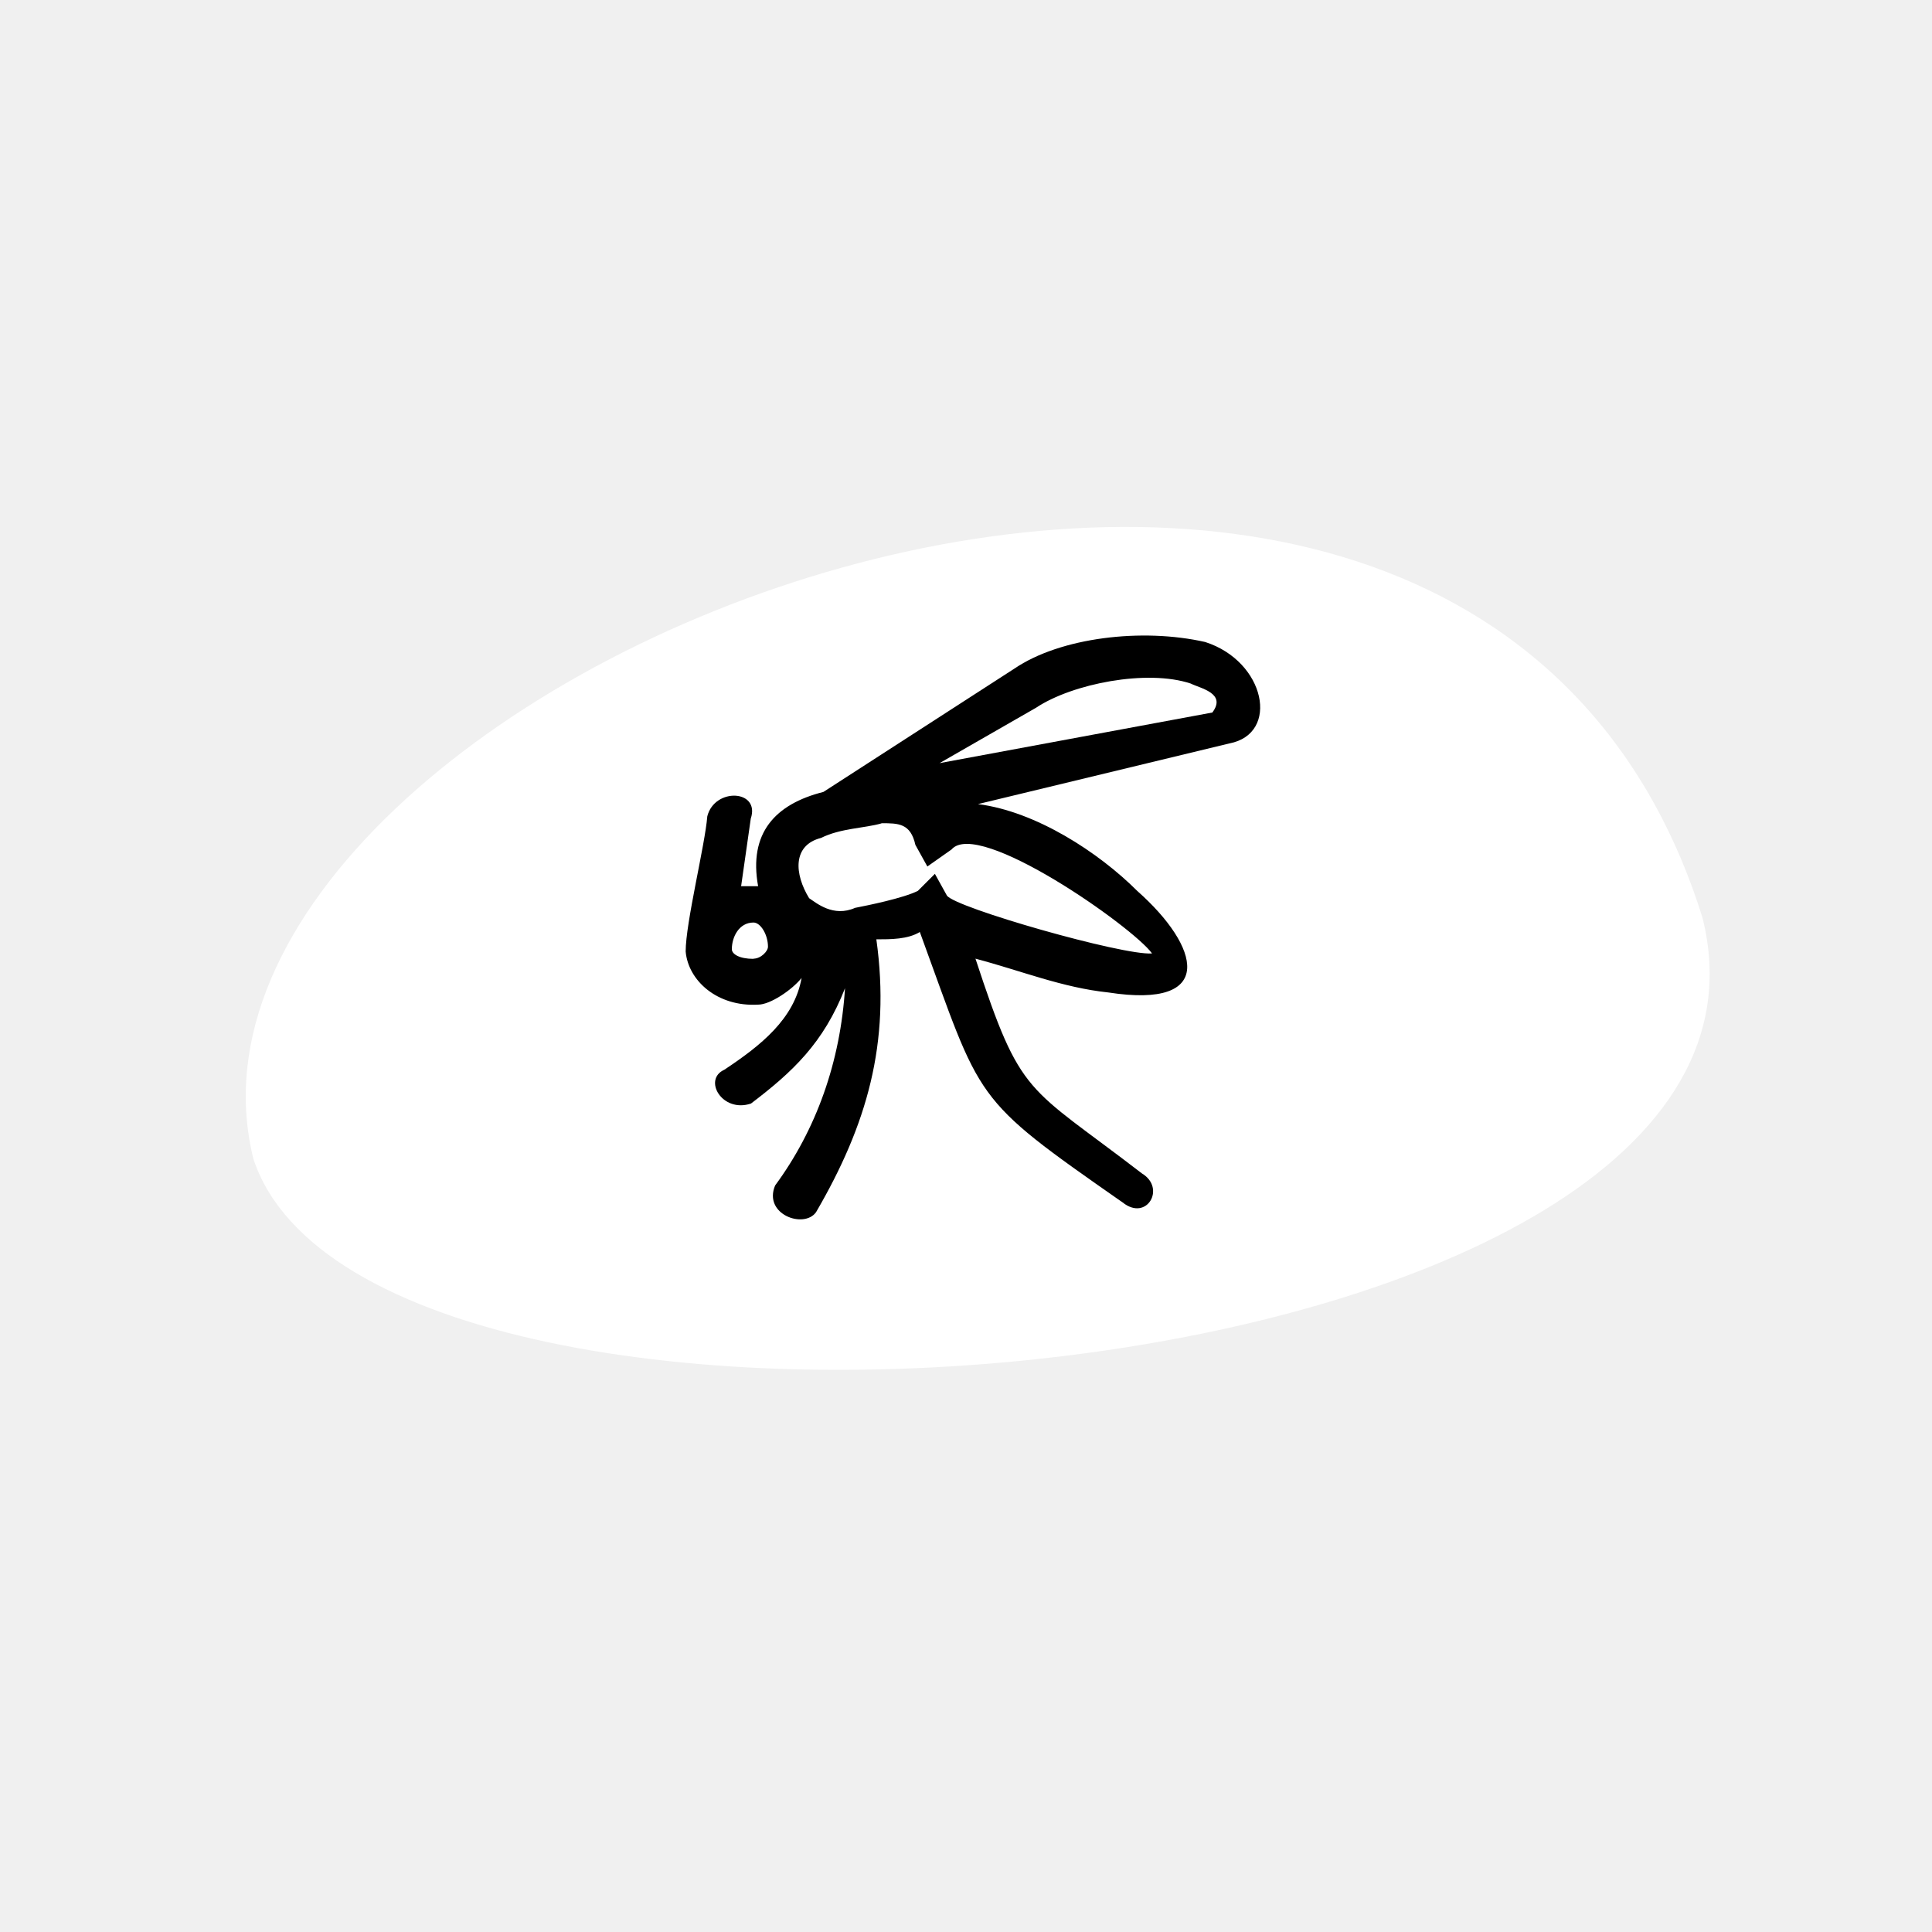
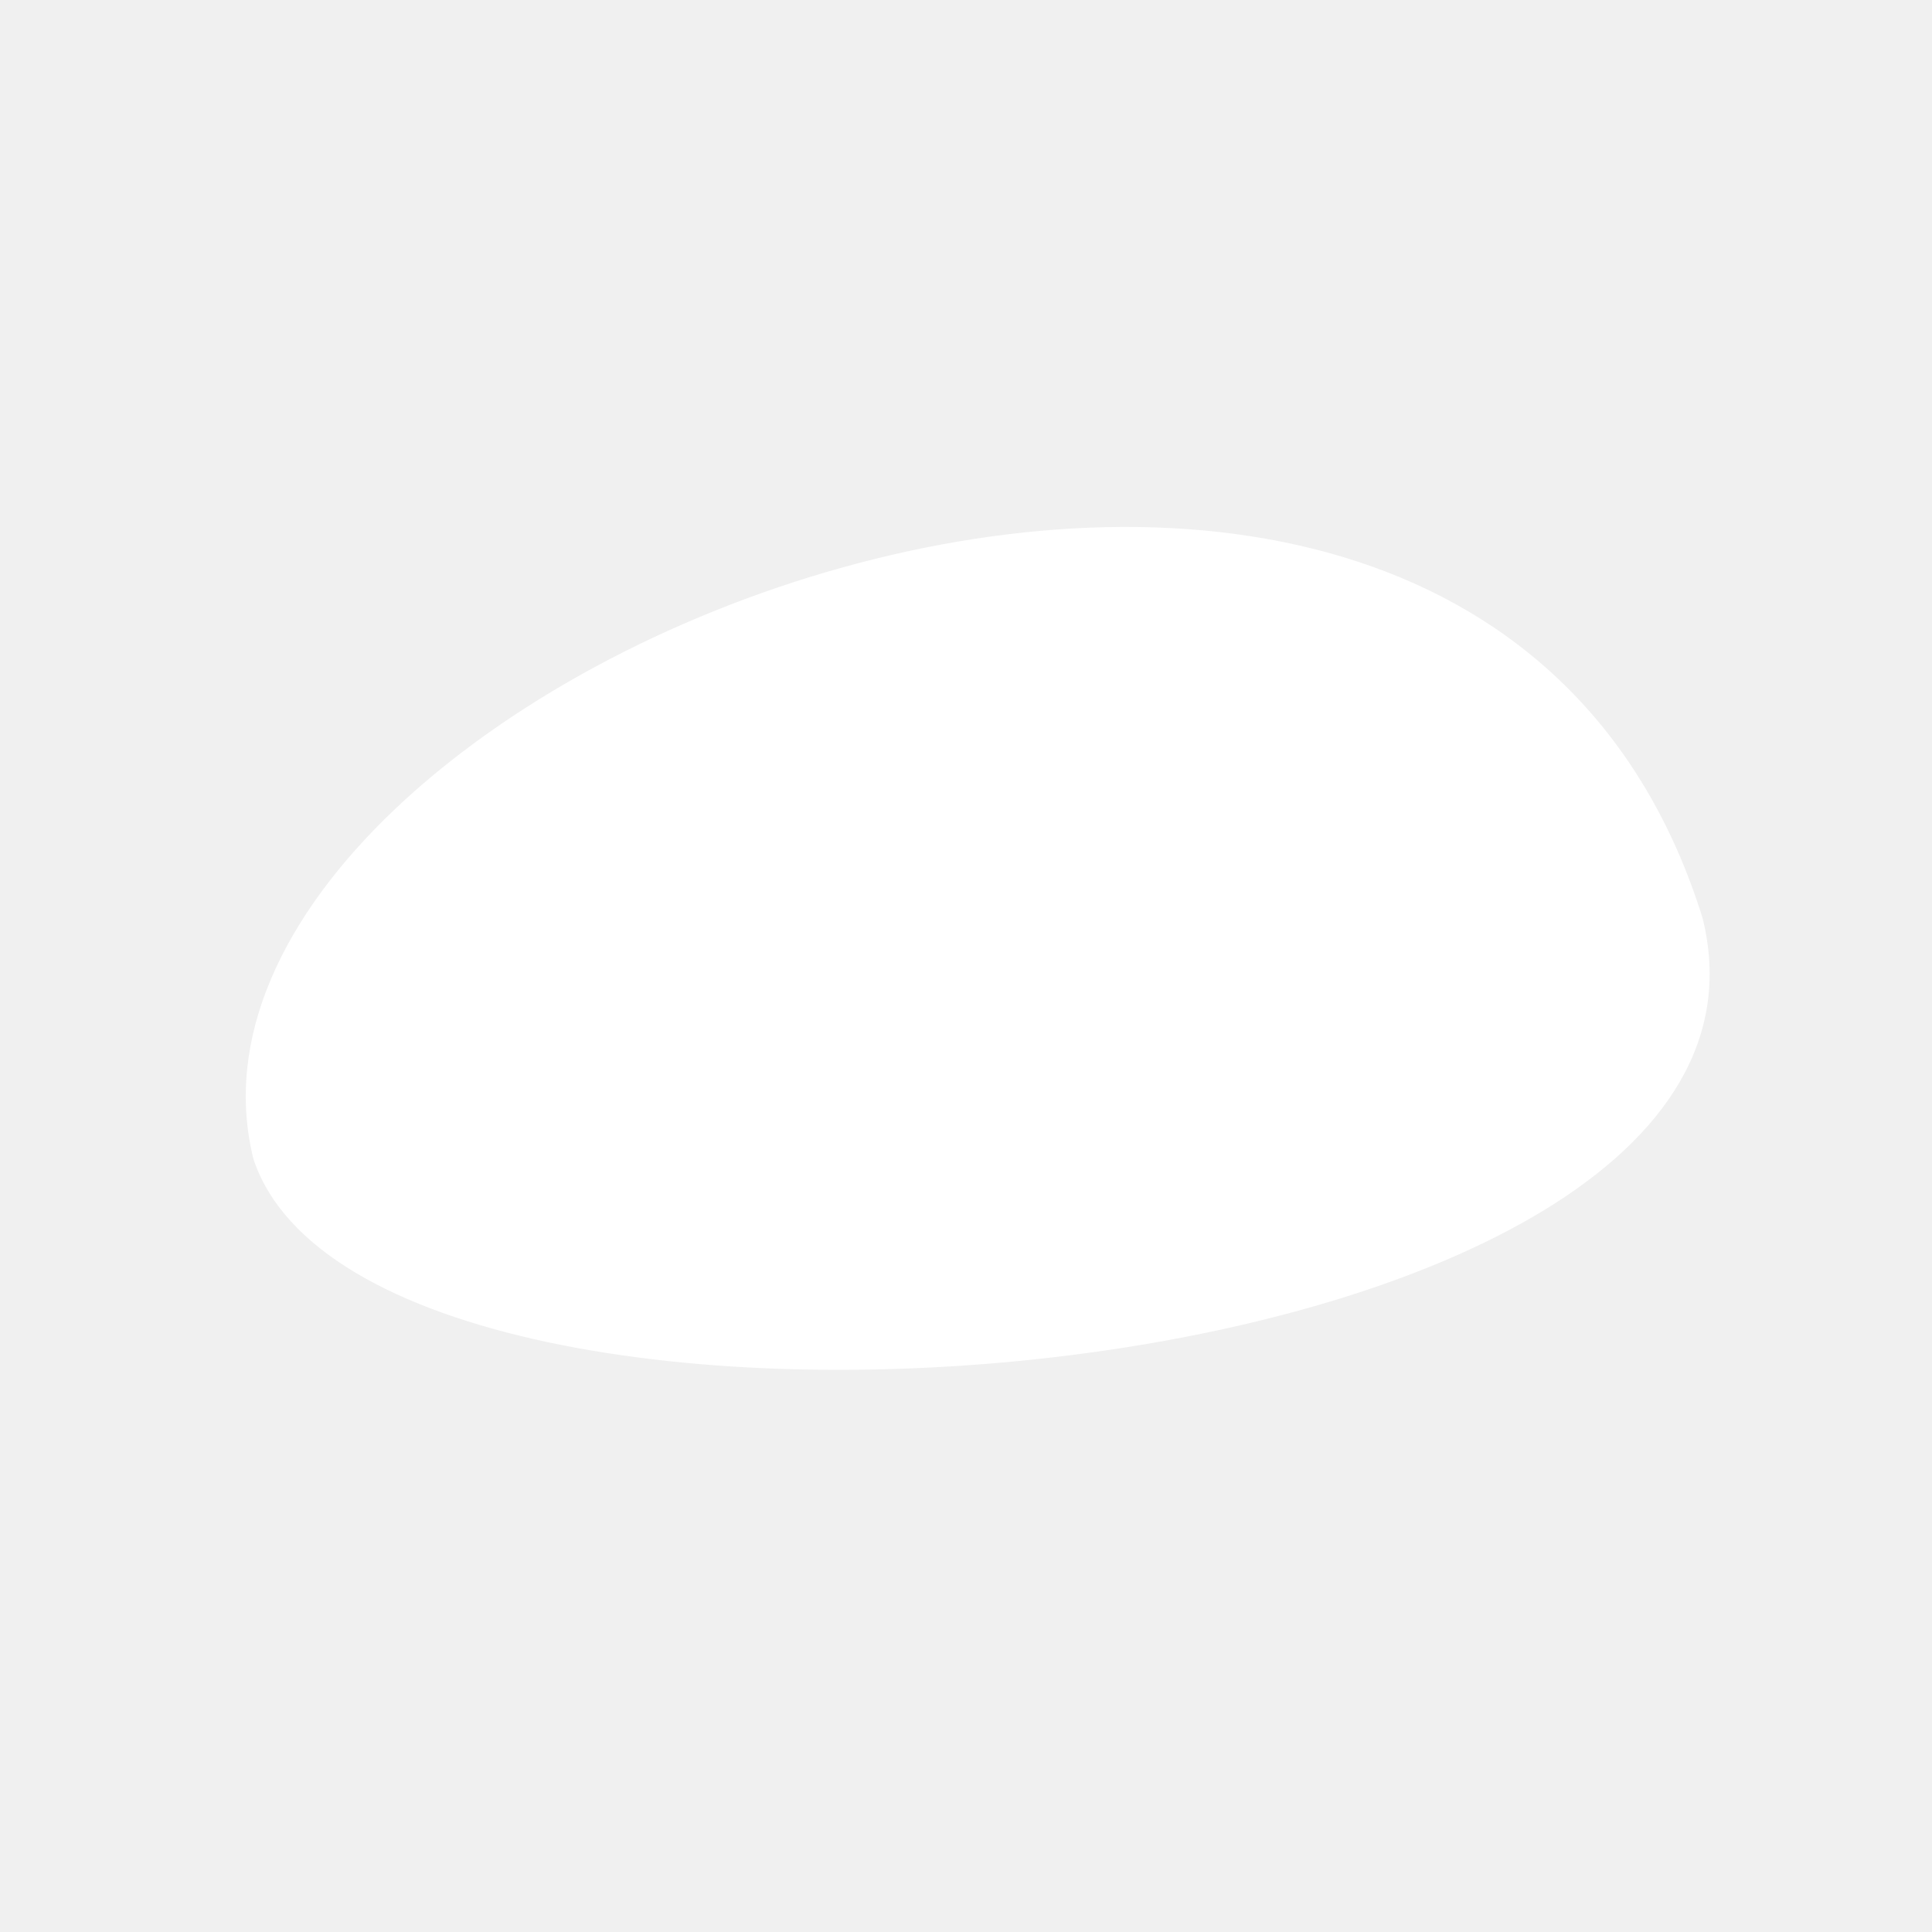
- <svg xmlns="http://www.w3.org/2000/svg" viewBox="0 0 100 100" fill="#000" stroke-linejoin="round">
+ <svg xmlns="http://www.w3.org/2000/svg" viewBox="0 0 100 100" fill="none" stroke-linecap="round" stroke-linejoin="round">
  <path d="M13.12 60C6.88 35 75.62 7.5 88.12 47.5C94.38 72.5 19.38 78.75 13.12 60z" fill="#fff" />
-   <path d="M39 49.62c0.38 0 0.75-0.38 0.75-0.62c0-0.62-0.38-1.25-0.75-1.25c-0.75 0-1.12 0.75-1.12 1.38c0 0.25 0.38 0.5 1.12 0.5zm4.75 1.5c-1.12 2.88-2.75 4.38-4.88 6c-1.5 0.5-2.5-1.25-1.38-1.75c1.88-1.25 3.62-2.62 4-4.75c-0.5 0.62-1.62 1.38-2.25 1.38c-2.12 0.12-3.62-1.25-3.75-2.75c0-1.5 1-5.5 1.12-7c0.38-1.5 2.75-1.38 2.25 0.12l-0.5 3.5h0.88c-0.5-2.75 0.88-4.25 3.38-4.88l9.88-6.38c2.38-1.62 6.62-2.12 9.88-1.38c3.12 1 3.88 4.75 1.25 5.25L50.62 41.62c3 0.38 6.25 2.5 8.25 4.5c3.25 2.88 4.12 6.12-1.5 5.25c-2.38-0.25-4.5-1.12-6.88-1.75c2.38 7.25 2.62 6.5 8.62 11.12c1.25 0.75 0.25 2.5-1 1.5c-7.88-5.5-7.25-5.12-10.5-14c-0.62 0.38-1.5 0.38-2.25 0.38c0.75 5.38-0.5 9.62-3.12 14.12c-0.62 0.88-2.75 0.12-2.12-1.38c2.12-2.88 3.38-6.38 3.62-10.25zm4.88-11.62l14.12-2.62c0.75-1-0.62-1.25-1.12-1.5c-2.25-0.75-6.12 0-8 1.25zM45.62 42.62c-0.88 0.25-2.12 0.25-3.12 0.75c-1.5 0.38-1.38 1.88-0.62 3.12c0.38 0.25 1.25 1 2.38 0.5c0.62-0.12 2.5-0.5 3.25-0.88l0.88-0.88l0.62 1.12c0.38 0.62 9.12 3.12 10.62 3c-1-1.38-9-7-10.38-5.38l-1.25 0.88l-0.62-1.12c-0.25-1.12-0.88-1.12-1.75-1.12z" />
-   <g fill="none">
-     <path d="M62.12 62.5c4.12-0.88 5.75-3.25 8.25-3.75c7.5-1.38 11.75-4.88 9.5-12c-0.62-2.38-1-5-3.25-7.5M23.14 48.38c0.94-1.75 3.24-2.38 4.99-4.5c1.62-2 4.62-3.12 7.38-4.5c1.12-0.5 1.62-1.62 2.88-2" />
-   </g>
+   <circle cx="40" cy="48" r="2" />
+   <path d="M42 46l6-3M44 45c-1-7 9-12 18-10c5 2-8 7-14 8c9 0 16 6 16 8c-3 2-14-2-17-6M45 47c1 6-1 12-4 16M46 48l6 10l6 5M43 49l-3 6l-4 3M39 46l-3-4M48 44l5-5" />
+   <path d="M62.12 62.5c4.12-.88 5.75-3.25 8.25-3.75c7.5-1.38 11.75-4.88 9.5-12c-.62-2.38-1-5-3.25-7.5M23.14 48.38c.94-1.75 3.24-2.38 4.99-4.5c1.62-2 4.62-3.12 7.38-4.5c1.12-.5 1.62-1.62 2.88-2" />
</svg>
